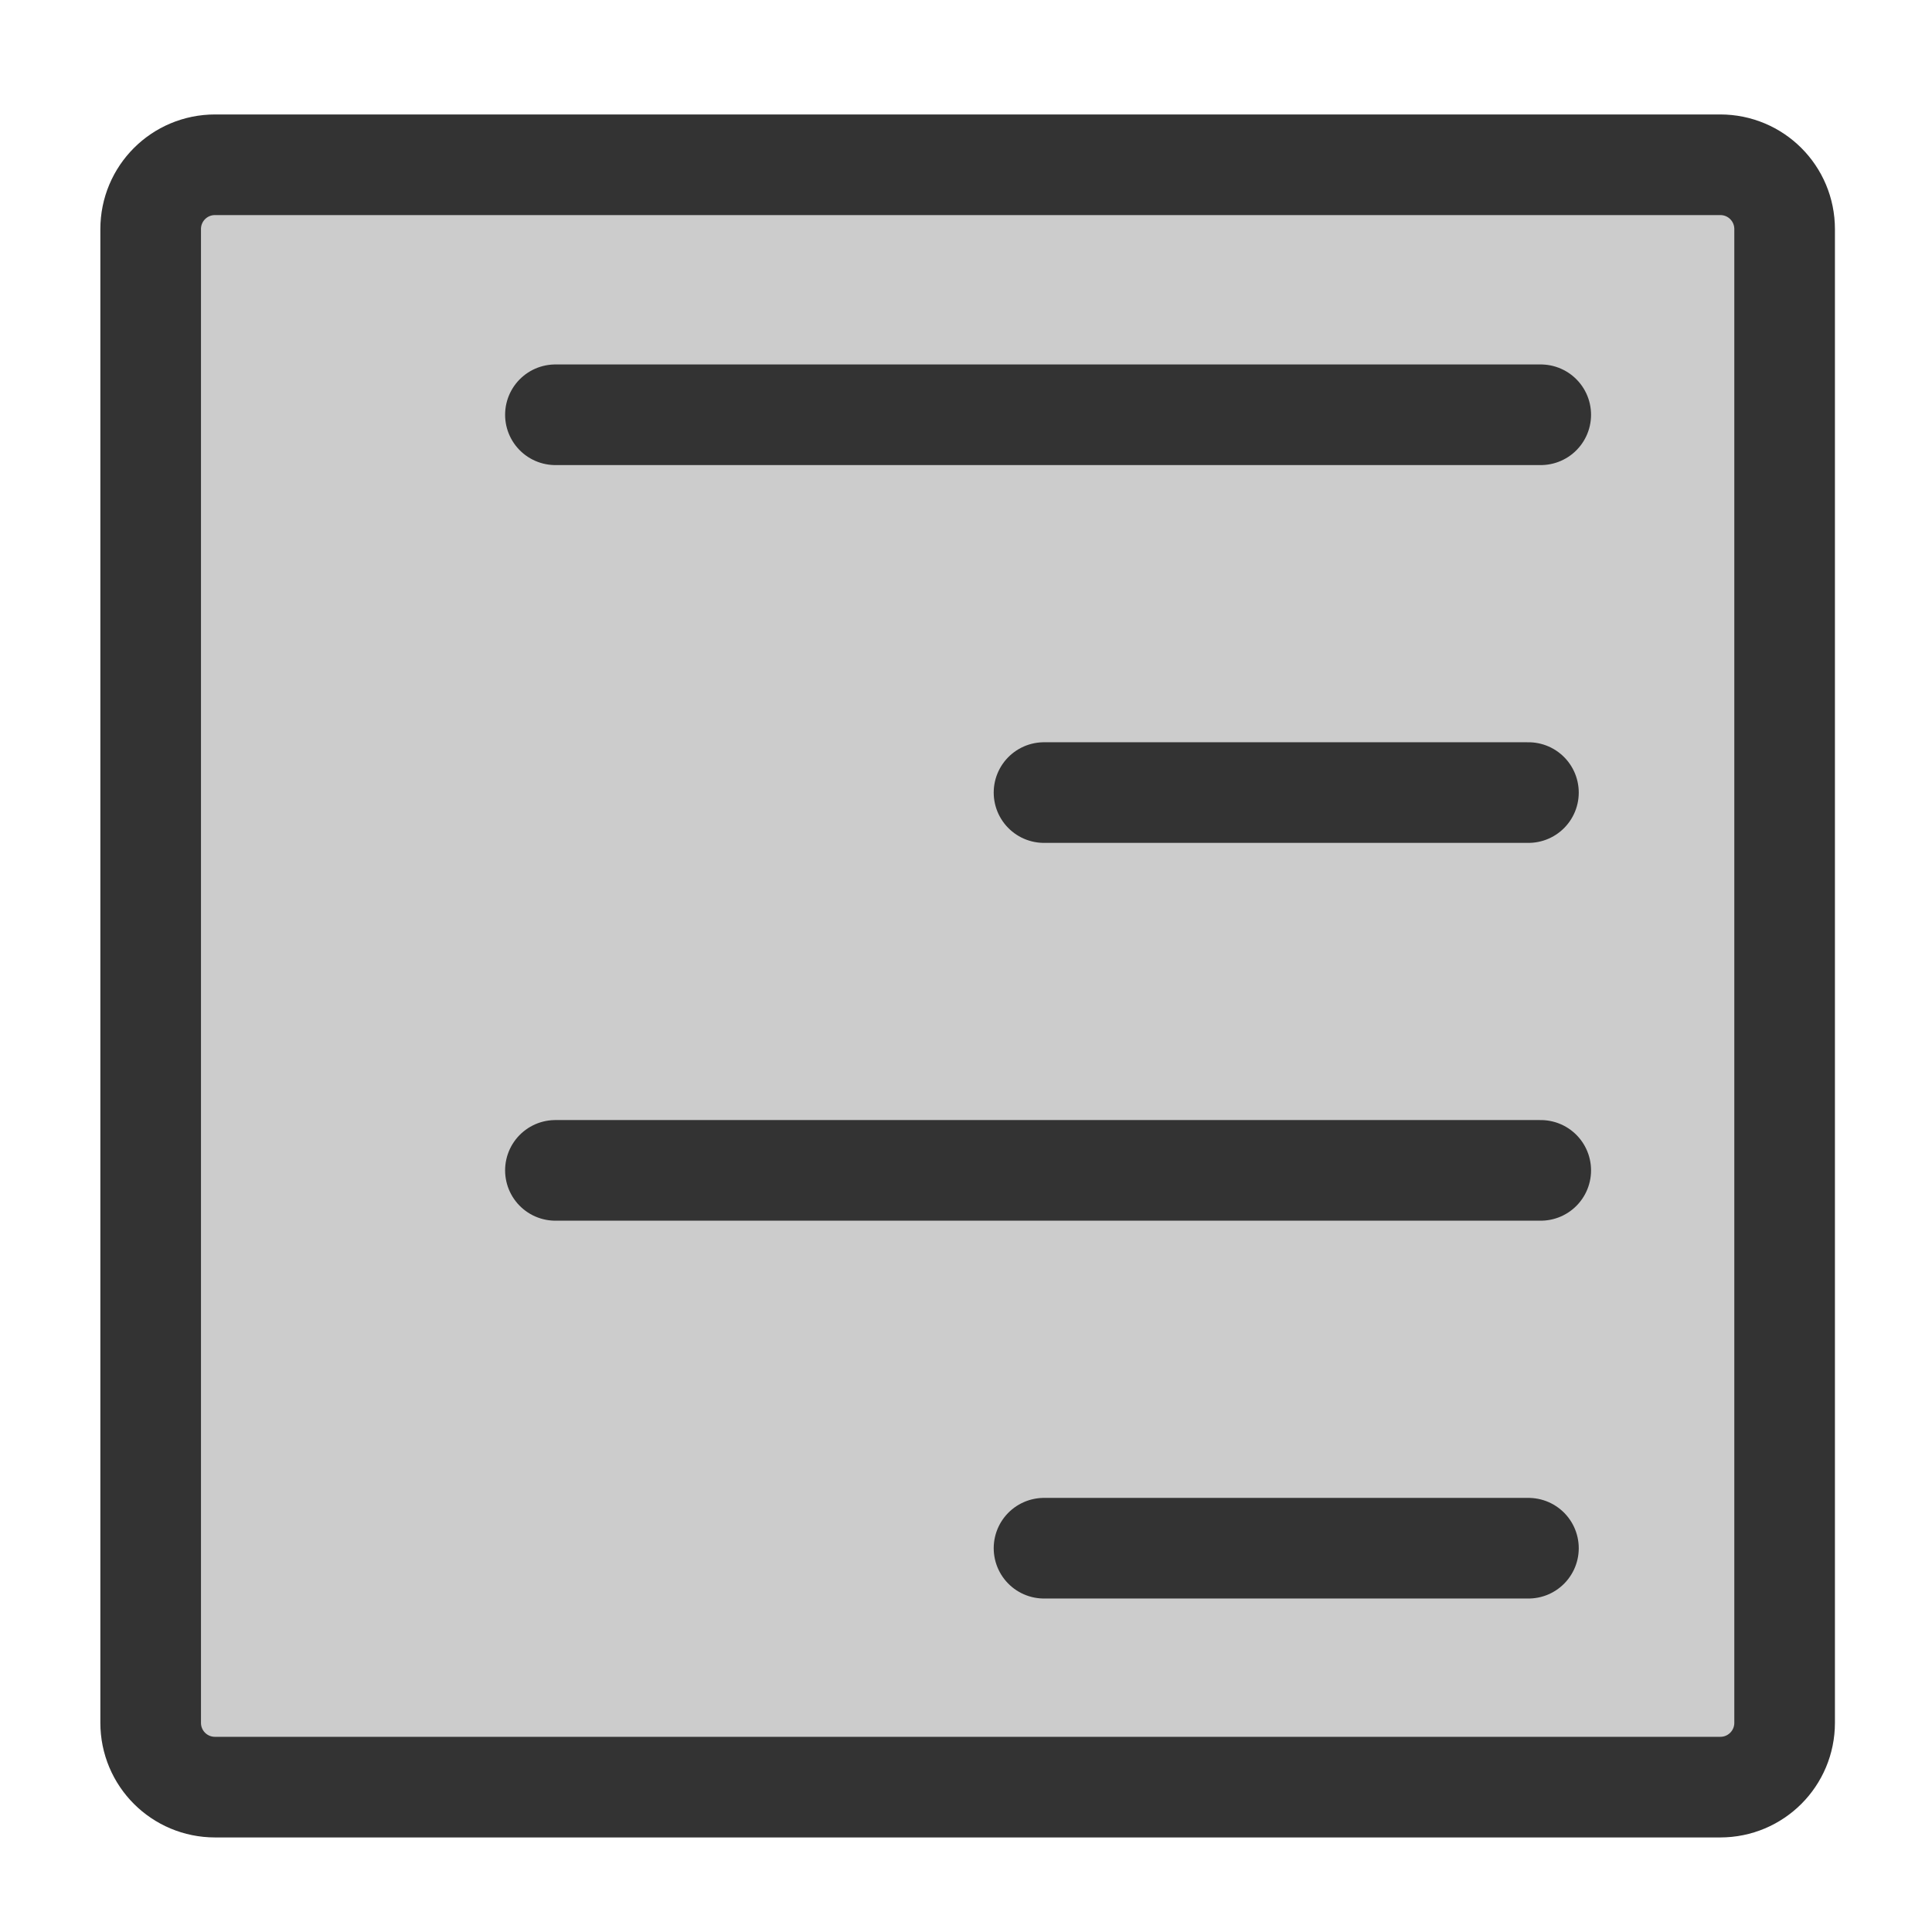
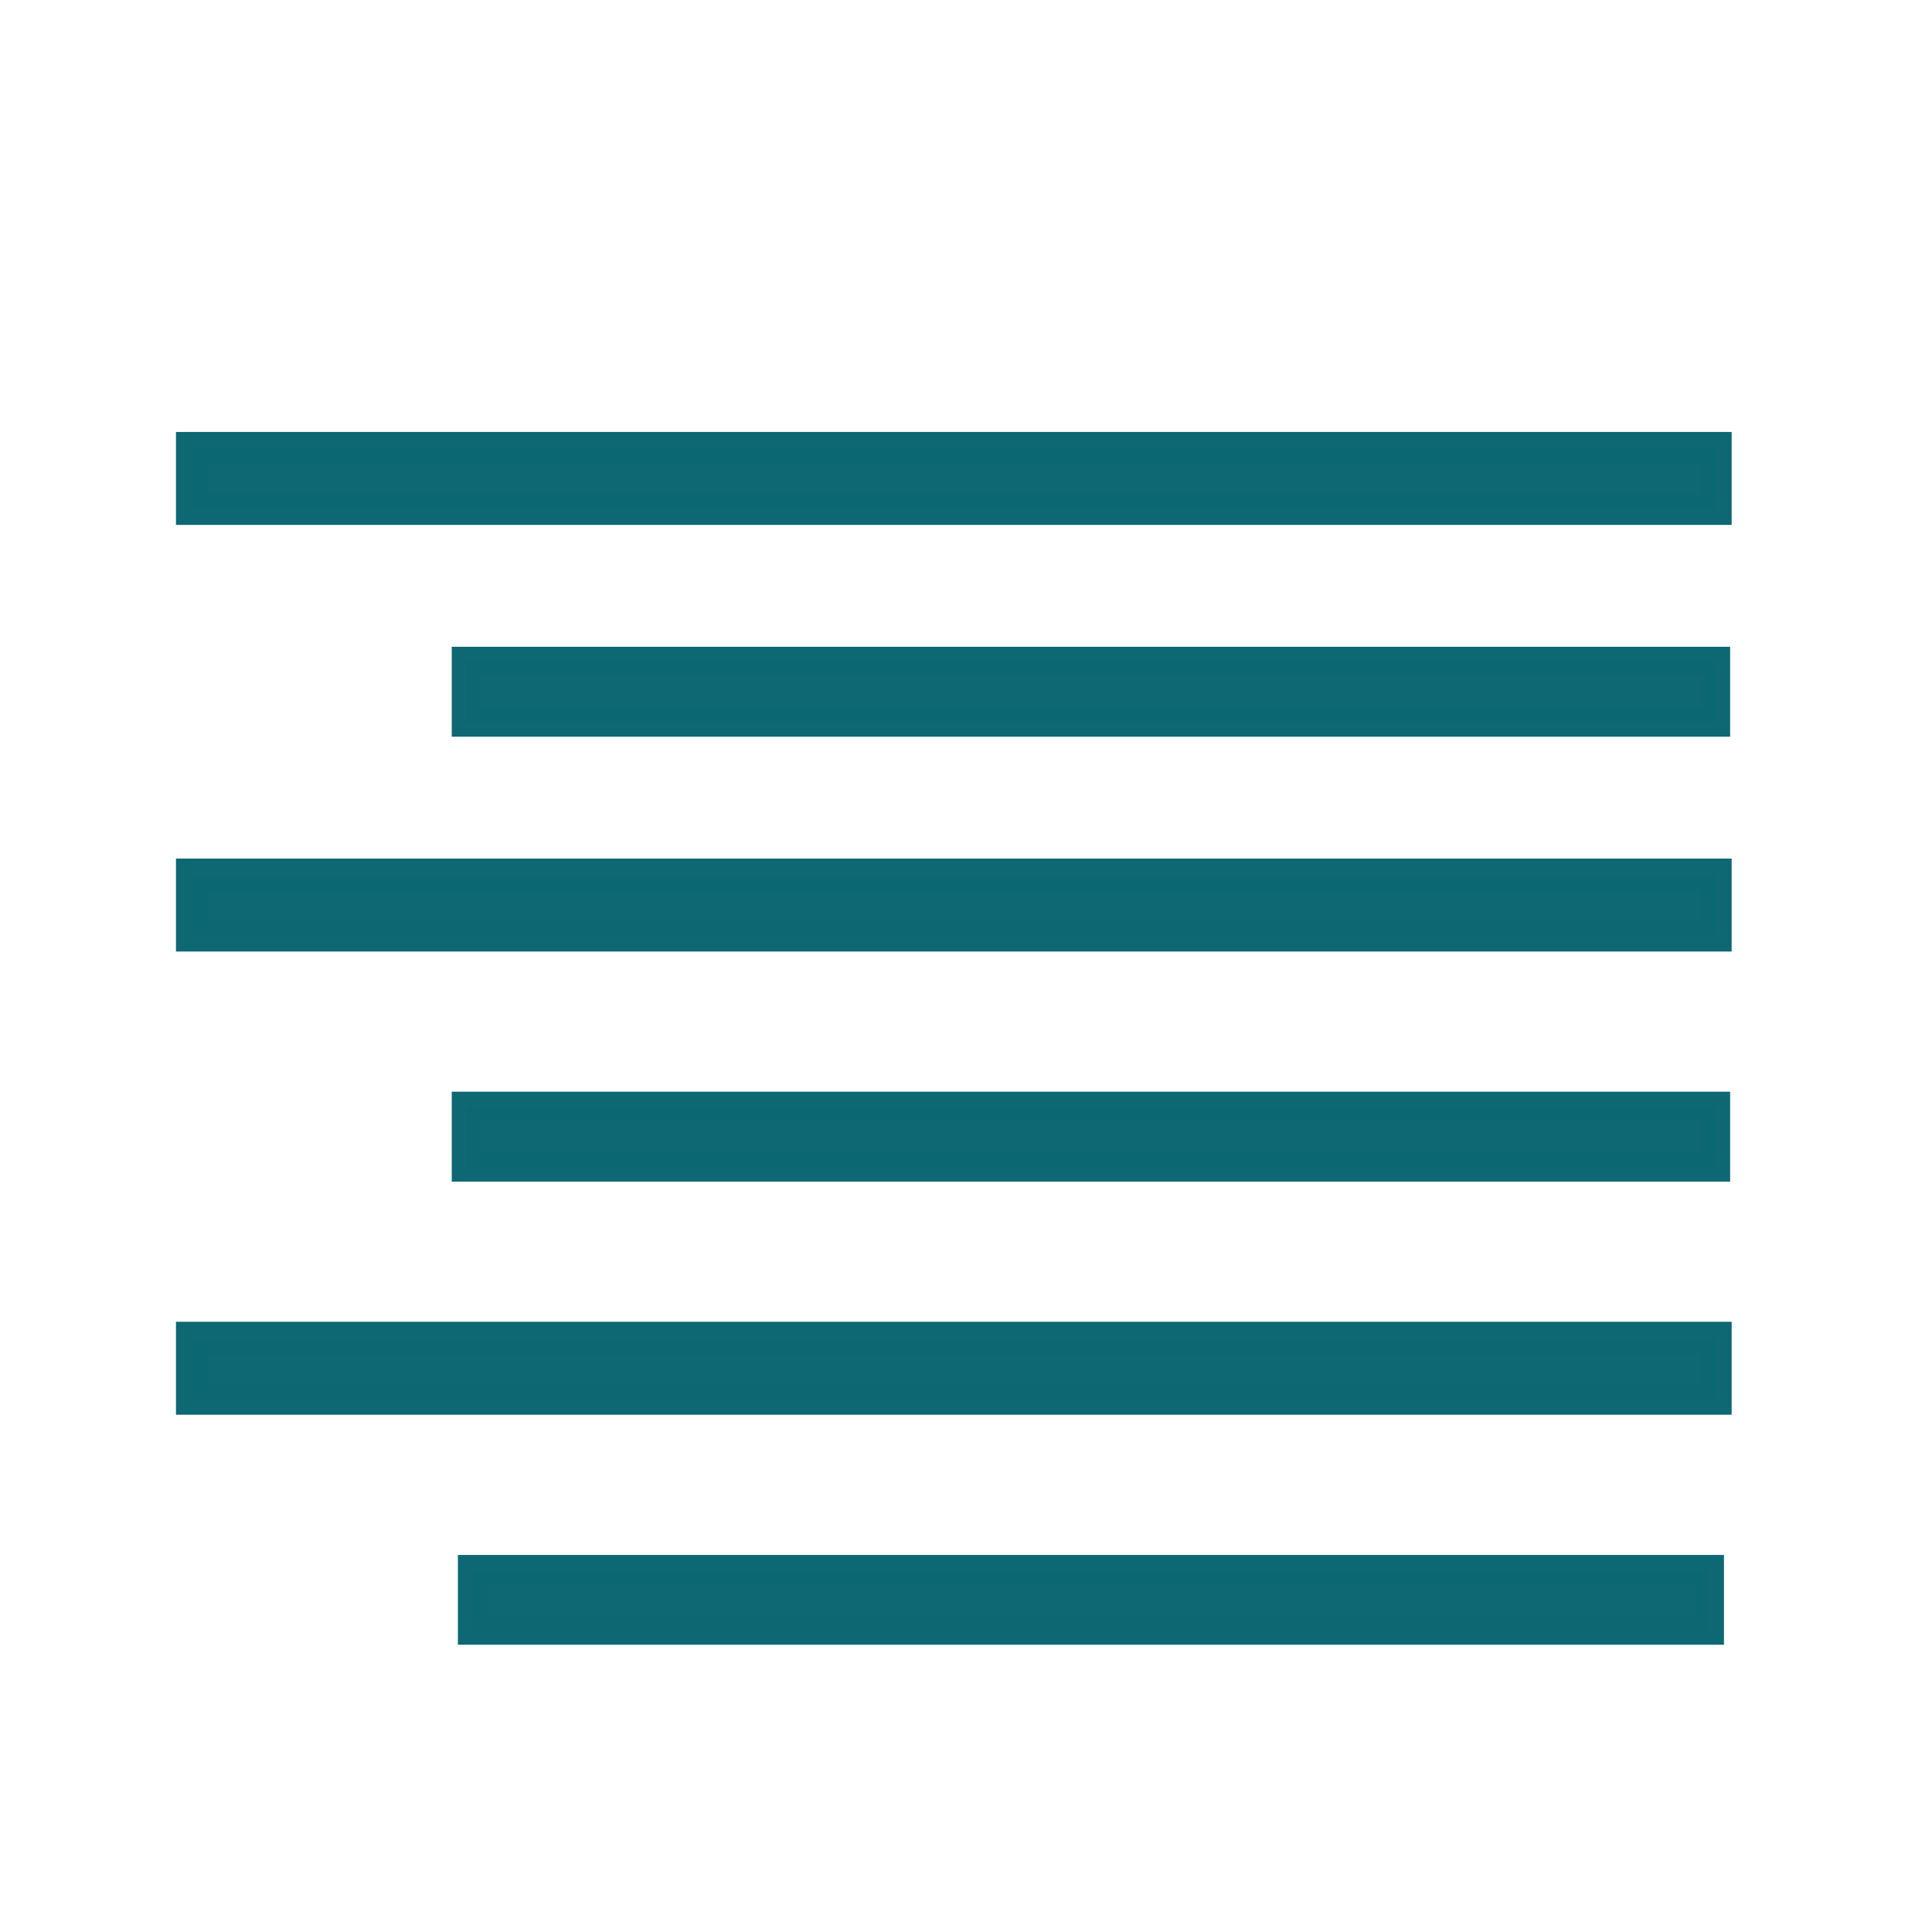
- <svg xmlns="http://www.w3.org/2000/svg" height="60" width="60" _SVGFile__filename="scalable/actions/text_right.svg" version="1.0" y="0" x="0" id="svg1">
-   <defs id="defs3" />
-   <path style="font-size:12;fill:#cccccc;fill-opacity:1;fill-rule:evenodd;stroke:#333333;stroke-width:3.125;stroke-linejoin:round;stroke-opacity:1;" d="M 6.679,5.117 C 5.571,5.117 4.679,6.009 4.679,7.117 L 4.679,53.501 C 4.679,54.609 5.571,55.501 6.679,55.501 L 53.423,55.501 C 54.531,55.501 55.423,54.609 55.423,53.501 L 55.423,7.117 C 55.423,6.009 54.531,5.117 53.423,5.117 L 6.679,5.117 z " id="rect812" />
-   <path style="font-size:12;fill:none;fill-opacity:0.75;fill-rule:evenodd;stroke:#333333;stroke-width:3.125;stroke-linecap:round;stroke-linejoin:round;stroke-dasharray:none;" d="M 47.849,12.881 L 17.249,12.881" id="path813" />
-   <path style="font-size:12;fill:none;fill-opacity:0.75;fill-rule:evenodd;stroke:#333333;stroke-width:3.125;stroke-linecap:round;stroke-linejoin:round;stroke-dasharray:none;" d="M 47.467,48.081 L 32.423,48.081" id="path814" />
-   <path style="font-size:12;fill:none;fill-opacity:0.75;fill-rule:evenodd;stroke:#333333;stroke-width:3.125;stroke-linecap:round;stroke-linejoin:round;" d="M 47.849,36.347 L 17.249,36.347" id="path815" />
-   <path style="font-size:12;fill:none;fill-opacity:0.75;fill-rule:evenodd;stroke:#333333;stroke-width:3.125;stroke-linecap:round;stroke-linejoin:round;" d="M 47.467,24.614 L 32.423,24.614" id="path816" />
+ <svg xmlns="http://www.w3.org/2000/svg" xml:space="preserve" width="128pt" height="128pt" viewBox="0 0 507.946 507.946" id="svg49">
+   <defs id="defs62">
+     <radialGradient id="aigrd1" cx="218.94" cy="219.772" r="150.706" fx="218.94" fy="219.772" gradientUnits="userSpaceOnUse" style="stroke:#000000;stroke-opacity:0.986;stroke-width:0.982;">
+       <stop offset="0" style="stop-color:#73ffff;stroke:#000000;stroke-opacity:0.986;stroke-width:0.982;" id="stop53" />
+       <stop offset="0.281" style="stop-color:#2EA6B9;stroke:#000000;stroke-opacity:0.986;stroke-width:0.982;" id="stop54" />
+       <stop offset="1" style="stop-color:#006b8b;stroke:#000000;stroke-opacity:0.986;stroke-width:0.982;" id="stop55" />
+     </radialGradient>
+   </defs>
+   <rect style="font-size:12;fill:#0c6772;fill-opacity:0.992;fill-rule:evenodd;stroke:#0c6772;stroke-width:8.418;stroke-opacity:0.992;" id="rect2234" x="50.474" y="117.773" width="400.588" height="16.024" rx="0" ry="0" />
+   <rect style="font-size:12;fill:#0c6772;fill-opacity:0.992;fill-rule:evenodd;stroke:#0c6772;stroke-width:7.623;stroke-opacity:0.992;" id="rect2262" x="122.58" y="173.855" width="328.482" height="16.024" rx="0" ry="0" />
+   <rect style="font-size:12;fill:#0c6772;fill-opacity:0.992;fill-rule:evenodd;stroke:#0c6772;stroke-width:8.418;stroke-opacity:0.992;" id="rect2263" x="50.474" y="229.938" width="400.588" height="16.024" rx="0" ry="0" />
+   <rect style="font-size:12;fill:#0c6772;fill-opacity:0.992;fill-rule:evenodd;stroke:#0c6772;stroke-width:7.623;stroke-opacity:0.992;" id="rect2264" x="122.58" y="290.827" width="328.482" height="16.024" rx="0" ry="0" />
+   <rect style="font-size:12;fill:#0c6772;fill-opacity:0.992;fill-rule:evenodd;stroke:#0c6772;stroke-width:8.418;stroke-opacity:0.992;" id="rect2265" x="50.474" y="351.717" width="400.588" height="16.024" rx="0" ry="0" />
+   <rect style="font-size:12;fill:#0c6772;fill-opacity:0.992;fill-rule:evenodd;stroke:#0c6772;stroke-width:7.586;stroke-opacity:0.992;" id="rect2266" x="124.182" y="412.606" width="325.278" height="16.024" rx="0" ry="0" />
</svg>
